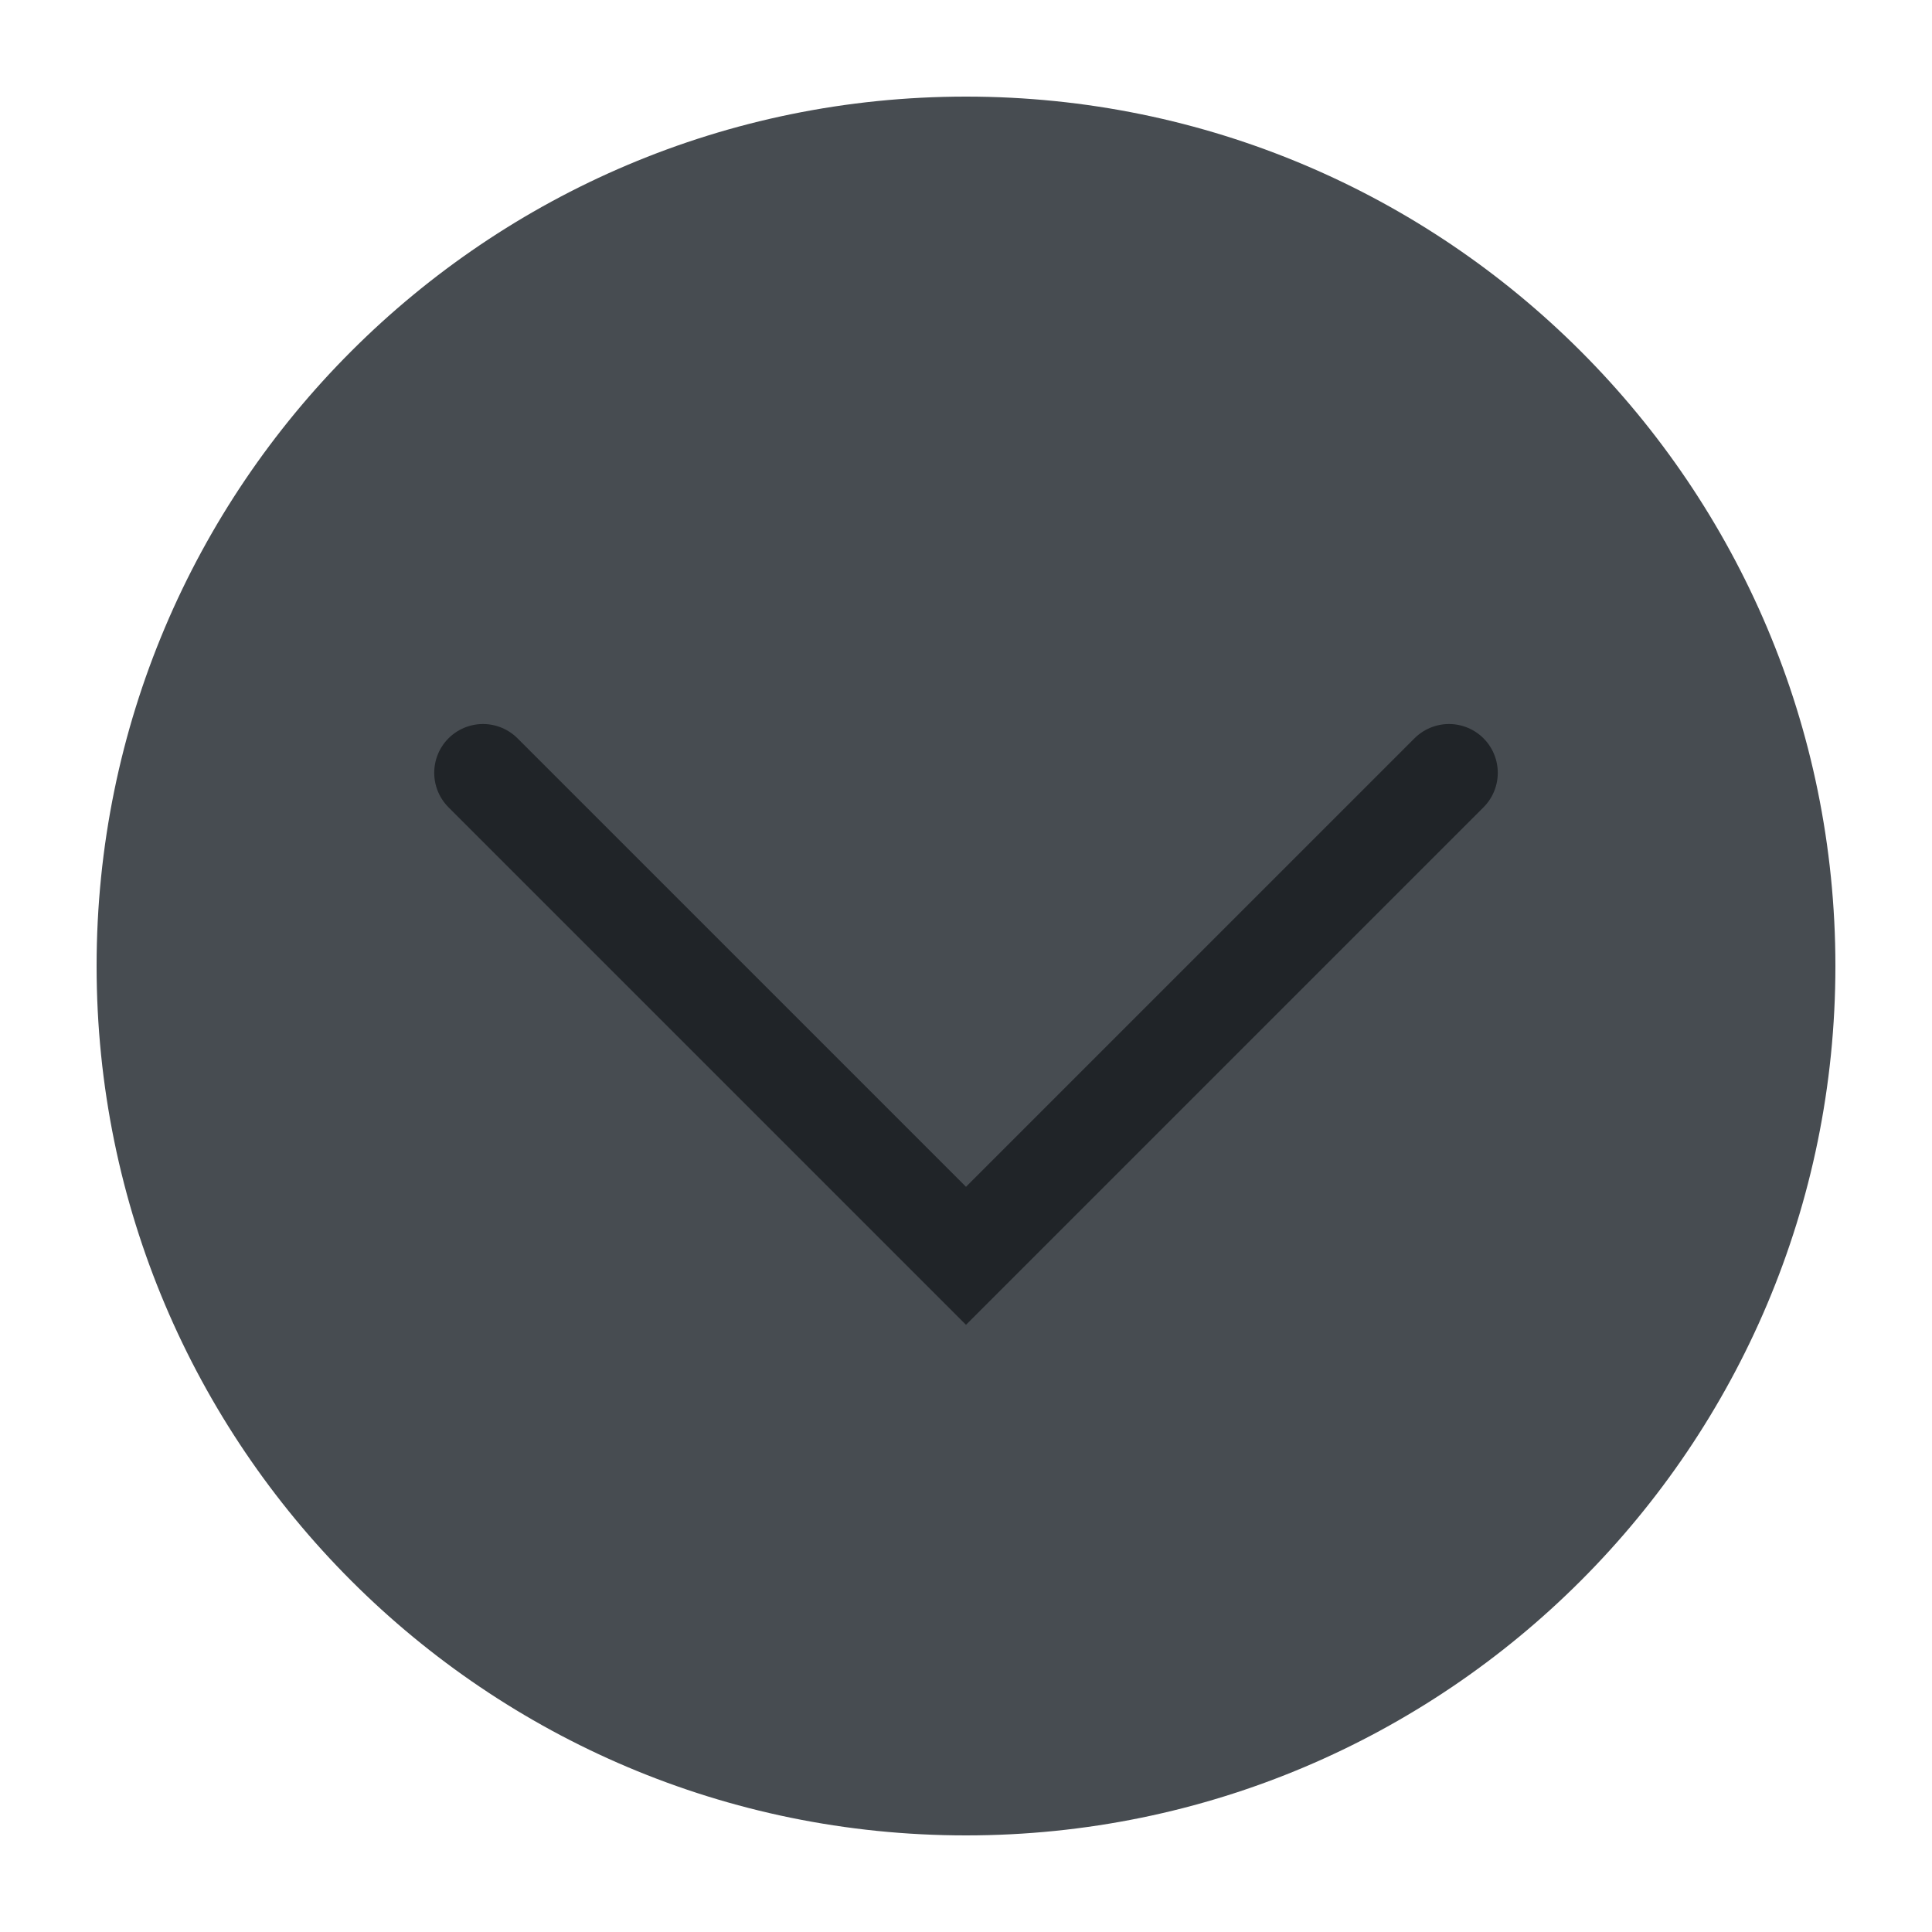
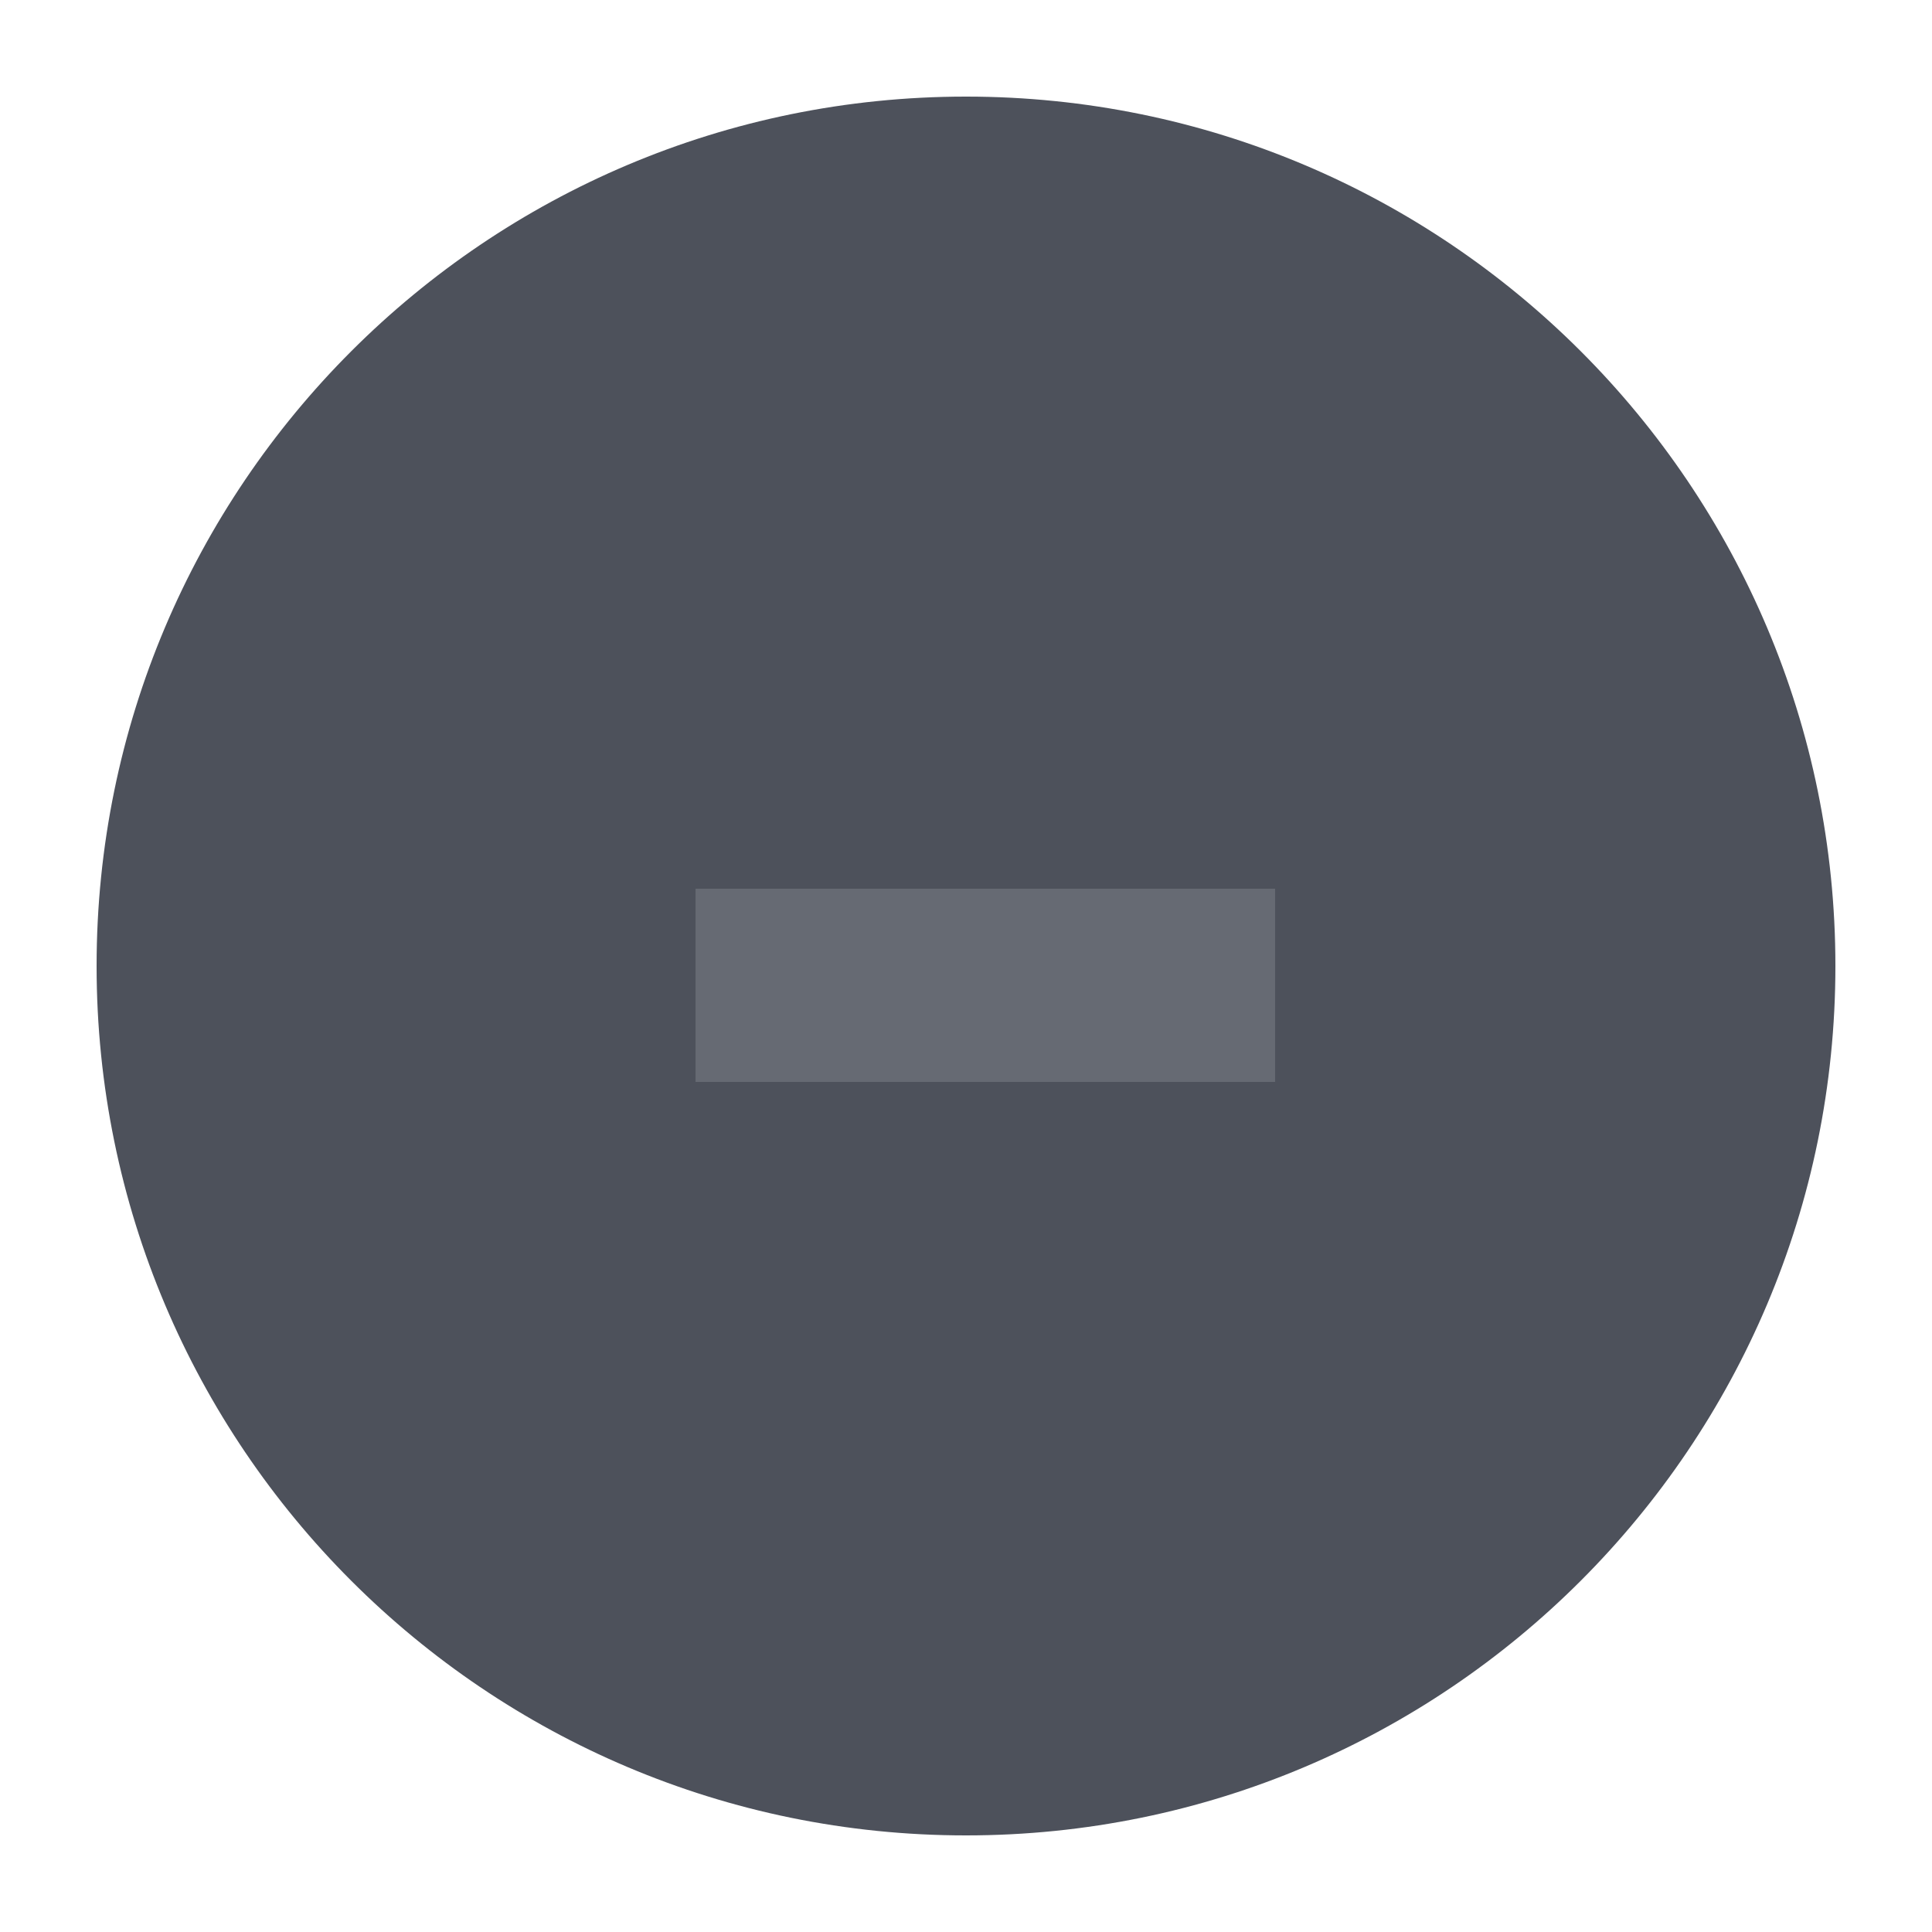
<svg xmlns="http://www.w3.org/2000/svg" viewBox="0 0 50 50" version="1.2" baseProfile="tiny">
  <defs>
</defs>
  <g fill="none" stroke="black" stroke-width="1" fill-rule="evenodd" stroke-linecap="square" stroke-linejoin="bevel">
-     <g fill="#474c51" fill-opacity="1" stroke="none" transform="matrix(2.5,0,0,2.5,2.5,2.5)" font-family="Noto Sans" font-size="10" font-weight="400" font-style="normal">
-       <circle cx="9" cy="9" r="9" />
+     <g fill="none" stroke="#000000" stroke-opacity="1" stroke-width="1" stroke-linecap="square" stroke-linejoin="bevel" transform="matrix(1,0,0,1,0,0)" font-family="Noto Sans" font-size="10" font-weight="400" font-style="normal">
+ </g>
+     <g fill="none" stroke="#000000" stroke-opacity="1" stroke-width="1" stroke-linecap="square" stroke-linejoin="bevel" transform="matrix(1,0,0,1,0,0)" font-family="Noto Sans" font-size="10" font-weight="400" font-style="normal">
+ </g>
+     <g fill="#3c404b" fill-opacity="0.91" stroke="none" transform="matrix(1,0,0,1,2.5,2.5)" font-family="Noto Sans" font-size="10" font-weight="400" font-style="normal">
+       <circle cx="22.5" cy="22.5" r="22.5" />
    </g>
-     <g fill="none" stroke="#202428" stroke-opacity="1" stroke-width="1.01" stroke-linecap="round" stroke-linejoin="miter" stroke-miterlimit="2" transform="matrix(2.5,0,0,2.5,2.5,2.5)" font-family="Noto Sans" font-size="10" font-weight="400" font-style="normal">
-       <polyline fill="none" vector-effect="none" points="4,7 9,12 14,7 " />
+     <g fill="none" stroke="#000000" stroke-opacity="1" stroke-width="1" stroke-linecap="square" stroke-linejoin="bevel" transform="matrix(1,0,0,1,0,0)" font-family="Noto Sans" font-size="10" font-weight="400" font-style="normal">
+ </g>
+     <g fill="none" stroke="#666a73" stroke-opacity="1" stroke-width="1.001" stroke-linecap="square" stroke-linejoin="bevel" transform="matrix(2.5,0,0,2.5,2.5,2.5)" font-family="Noto Sans" font-size="10" font-weight="400" font-style="normal">
+ </g>
+     <g fill="#666a73" fill-opacity="1" stroke="none" transform="matrix(2.5,0,0,2.5,2.5,2.5)" font-family="Noto Sans" font-size="10" font-weight="400" font-style="normal">
+       <rect x="6.2" y="8.2" width="6" height="2" />
    </g>
+     <g fill="none" stroke="#666a73" stroke-opacity="1" stroke-width="1.001" stroke-linecap="square" stroke-linejoin="bevel" transform="matrix(2.5,0,0,2.5,2.5,2.5)" font-family="Noto Sans" font-size="10" font-weight="400" font-style="normal">
+ </g>
    <g fill="none" stroke="#000000" stroke-opacity="1" stroke-width="1" stroke-linecap="square" stroke-linejoin="bevel" transform="matrix(1,0,0,1,0,0)" font-family="Noto Sans" font-size="10" font-weight="400" font-style="normal">
</g>
  </g>
</svg>
